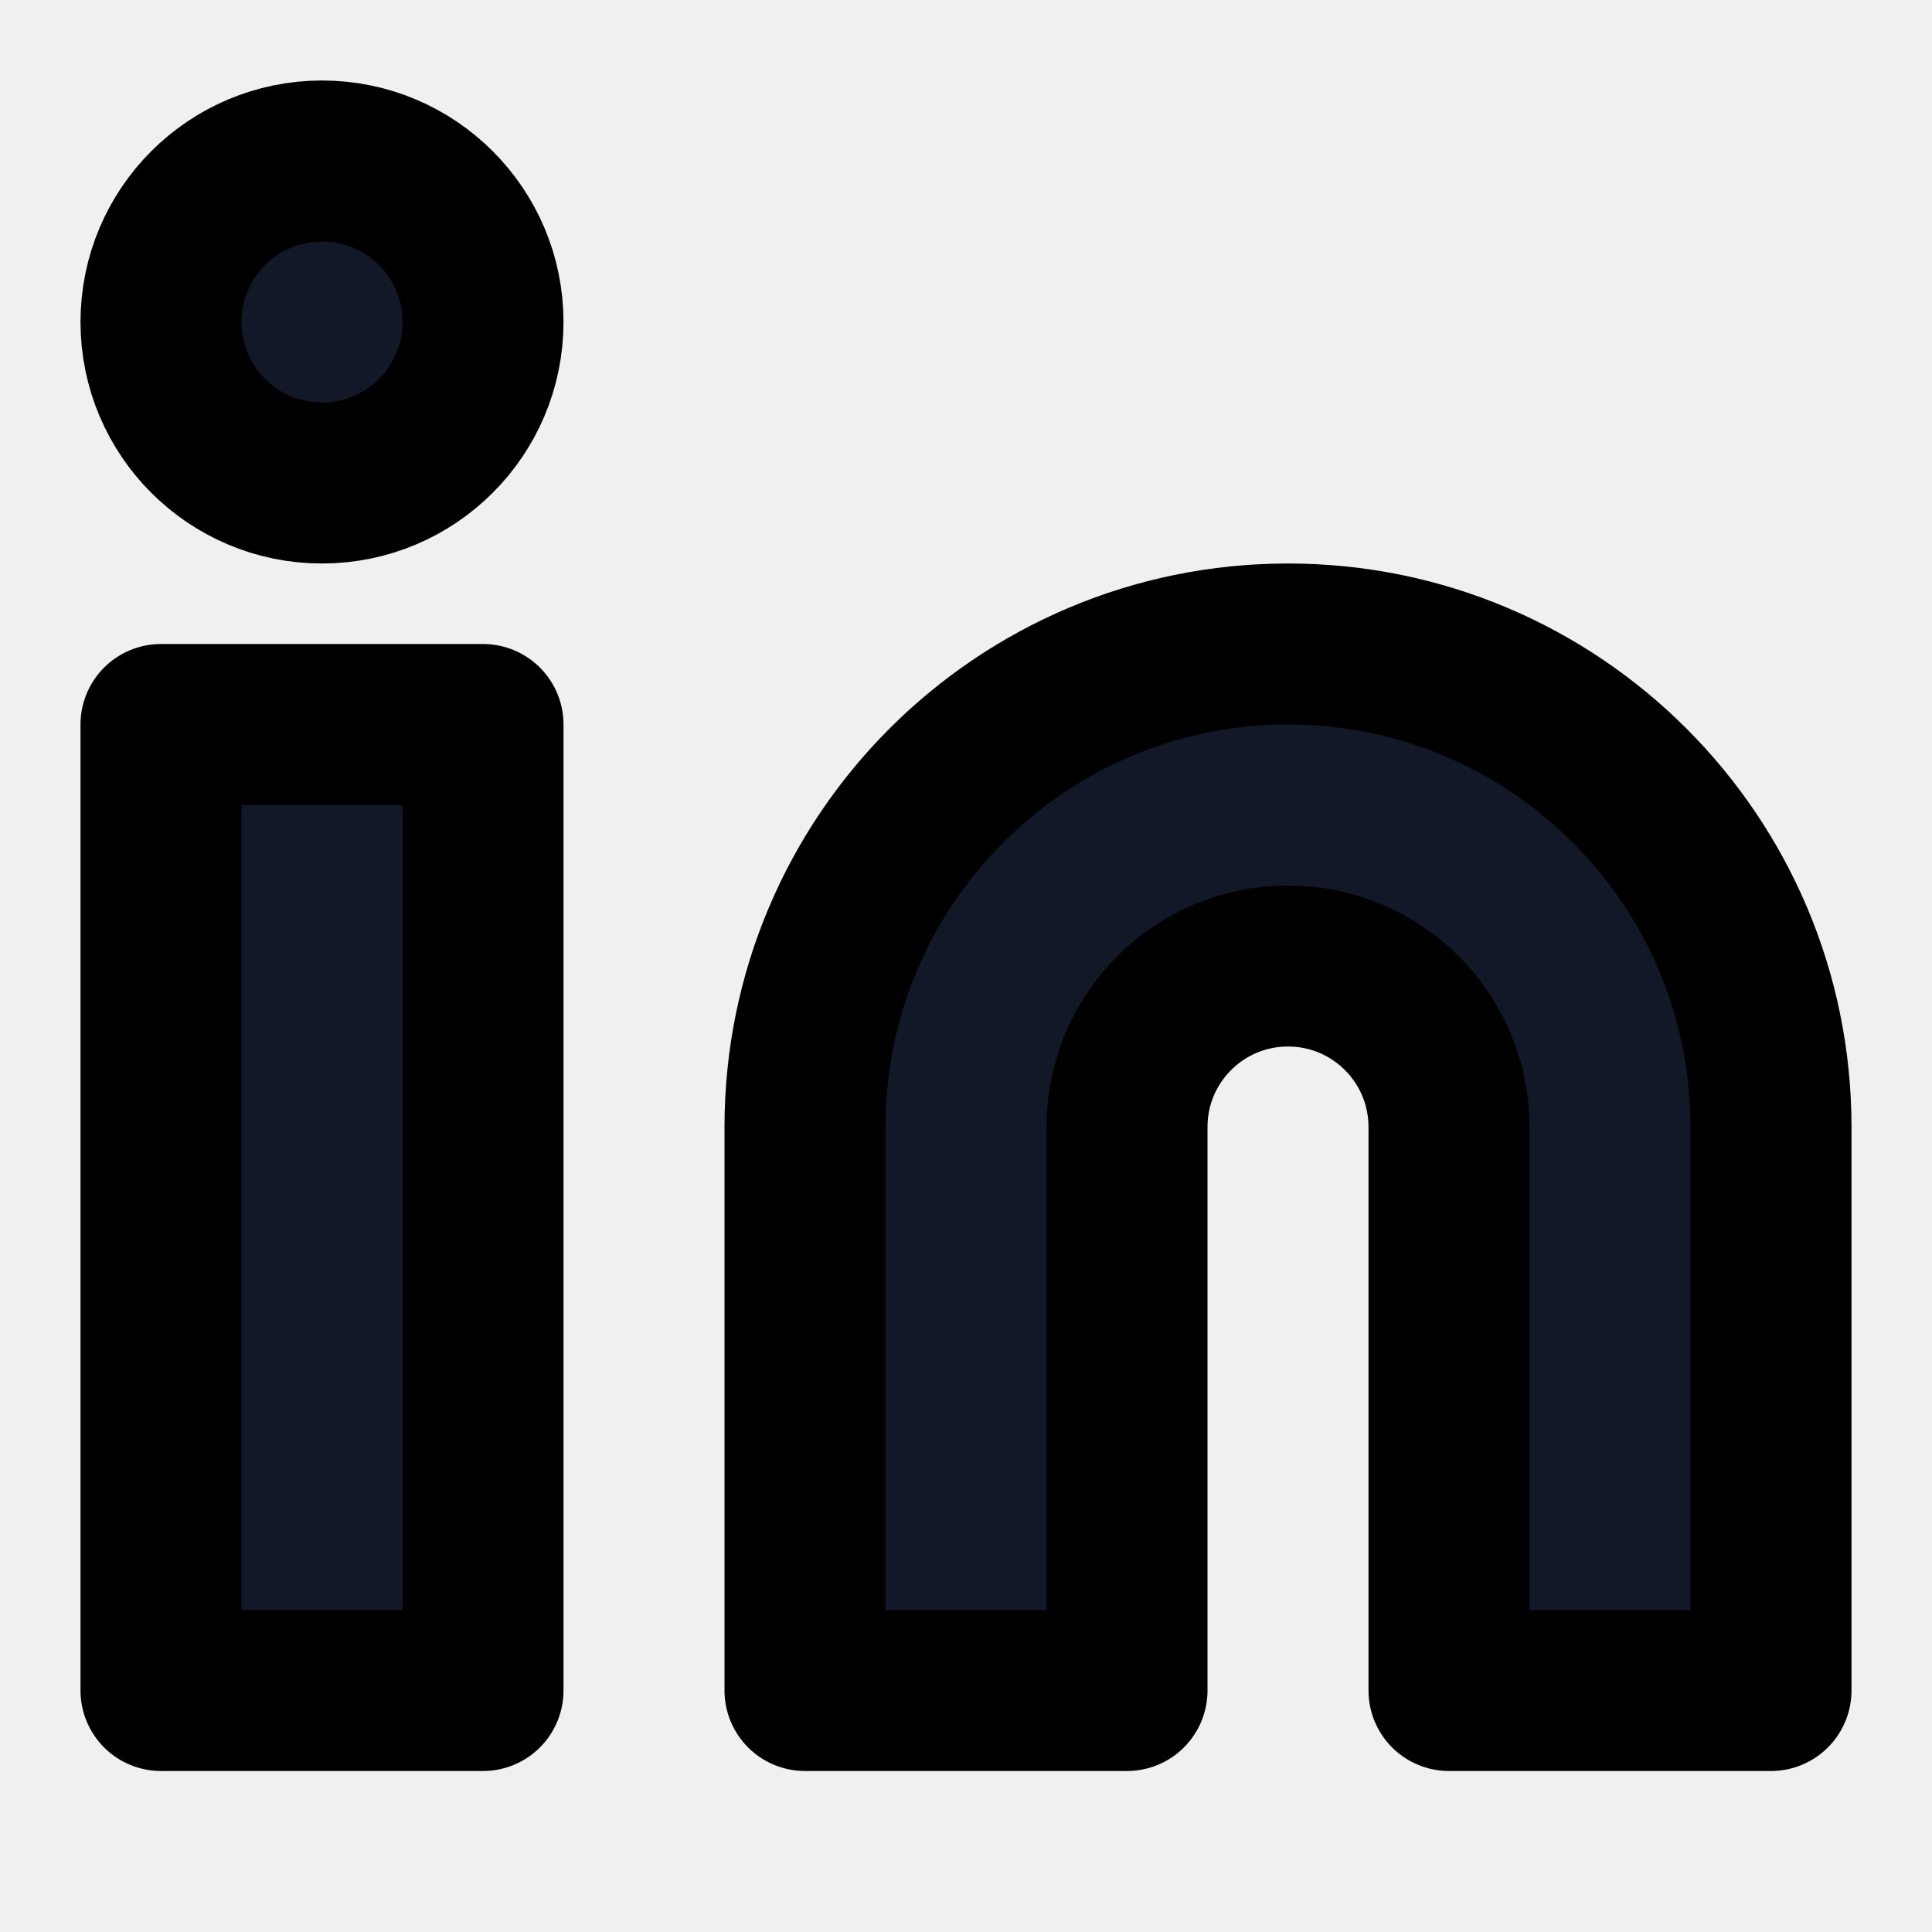
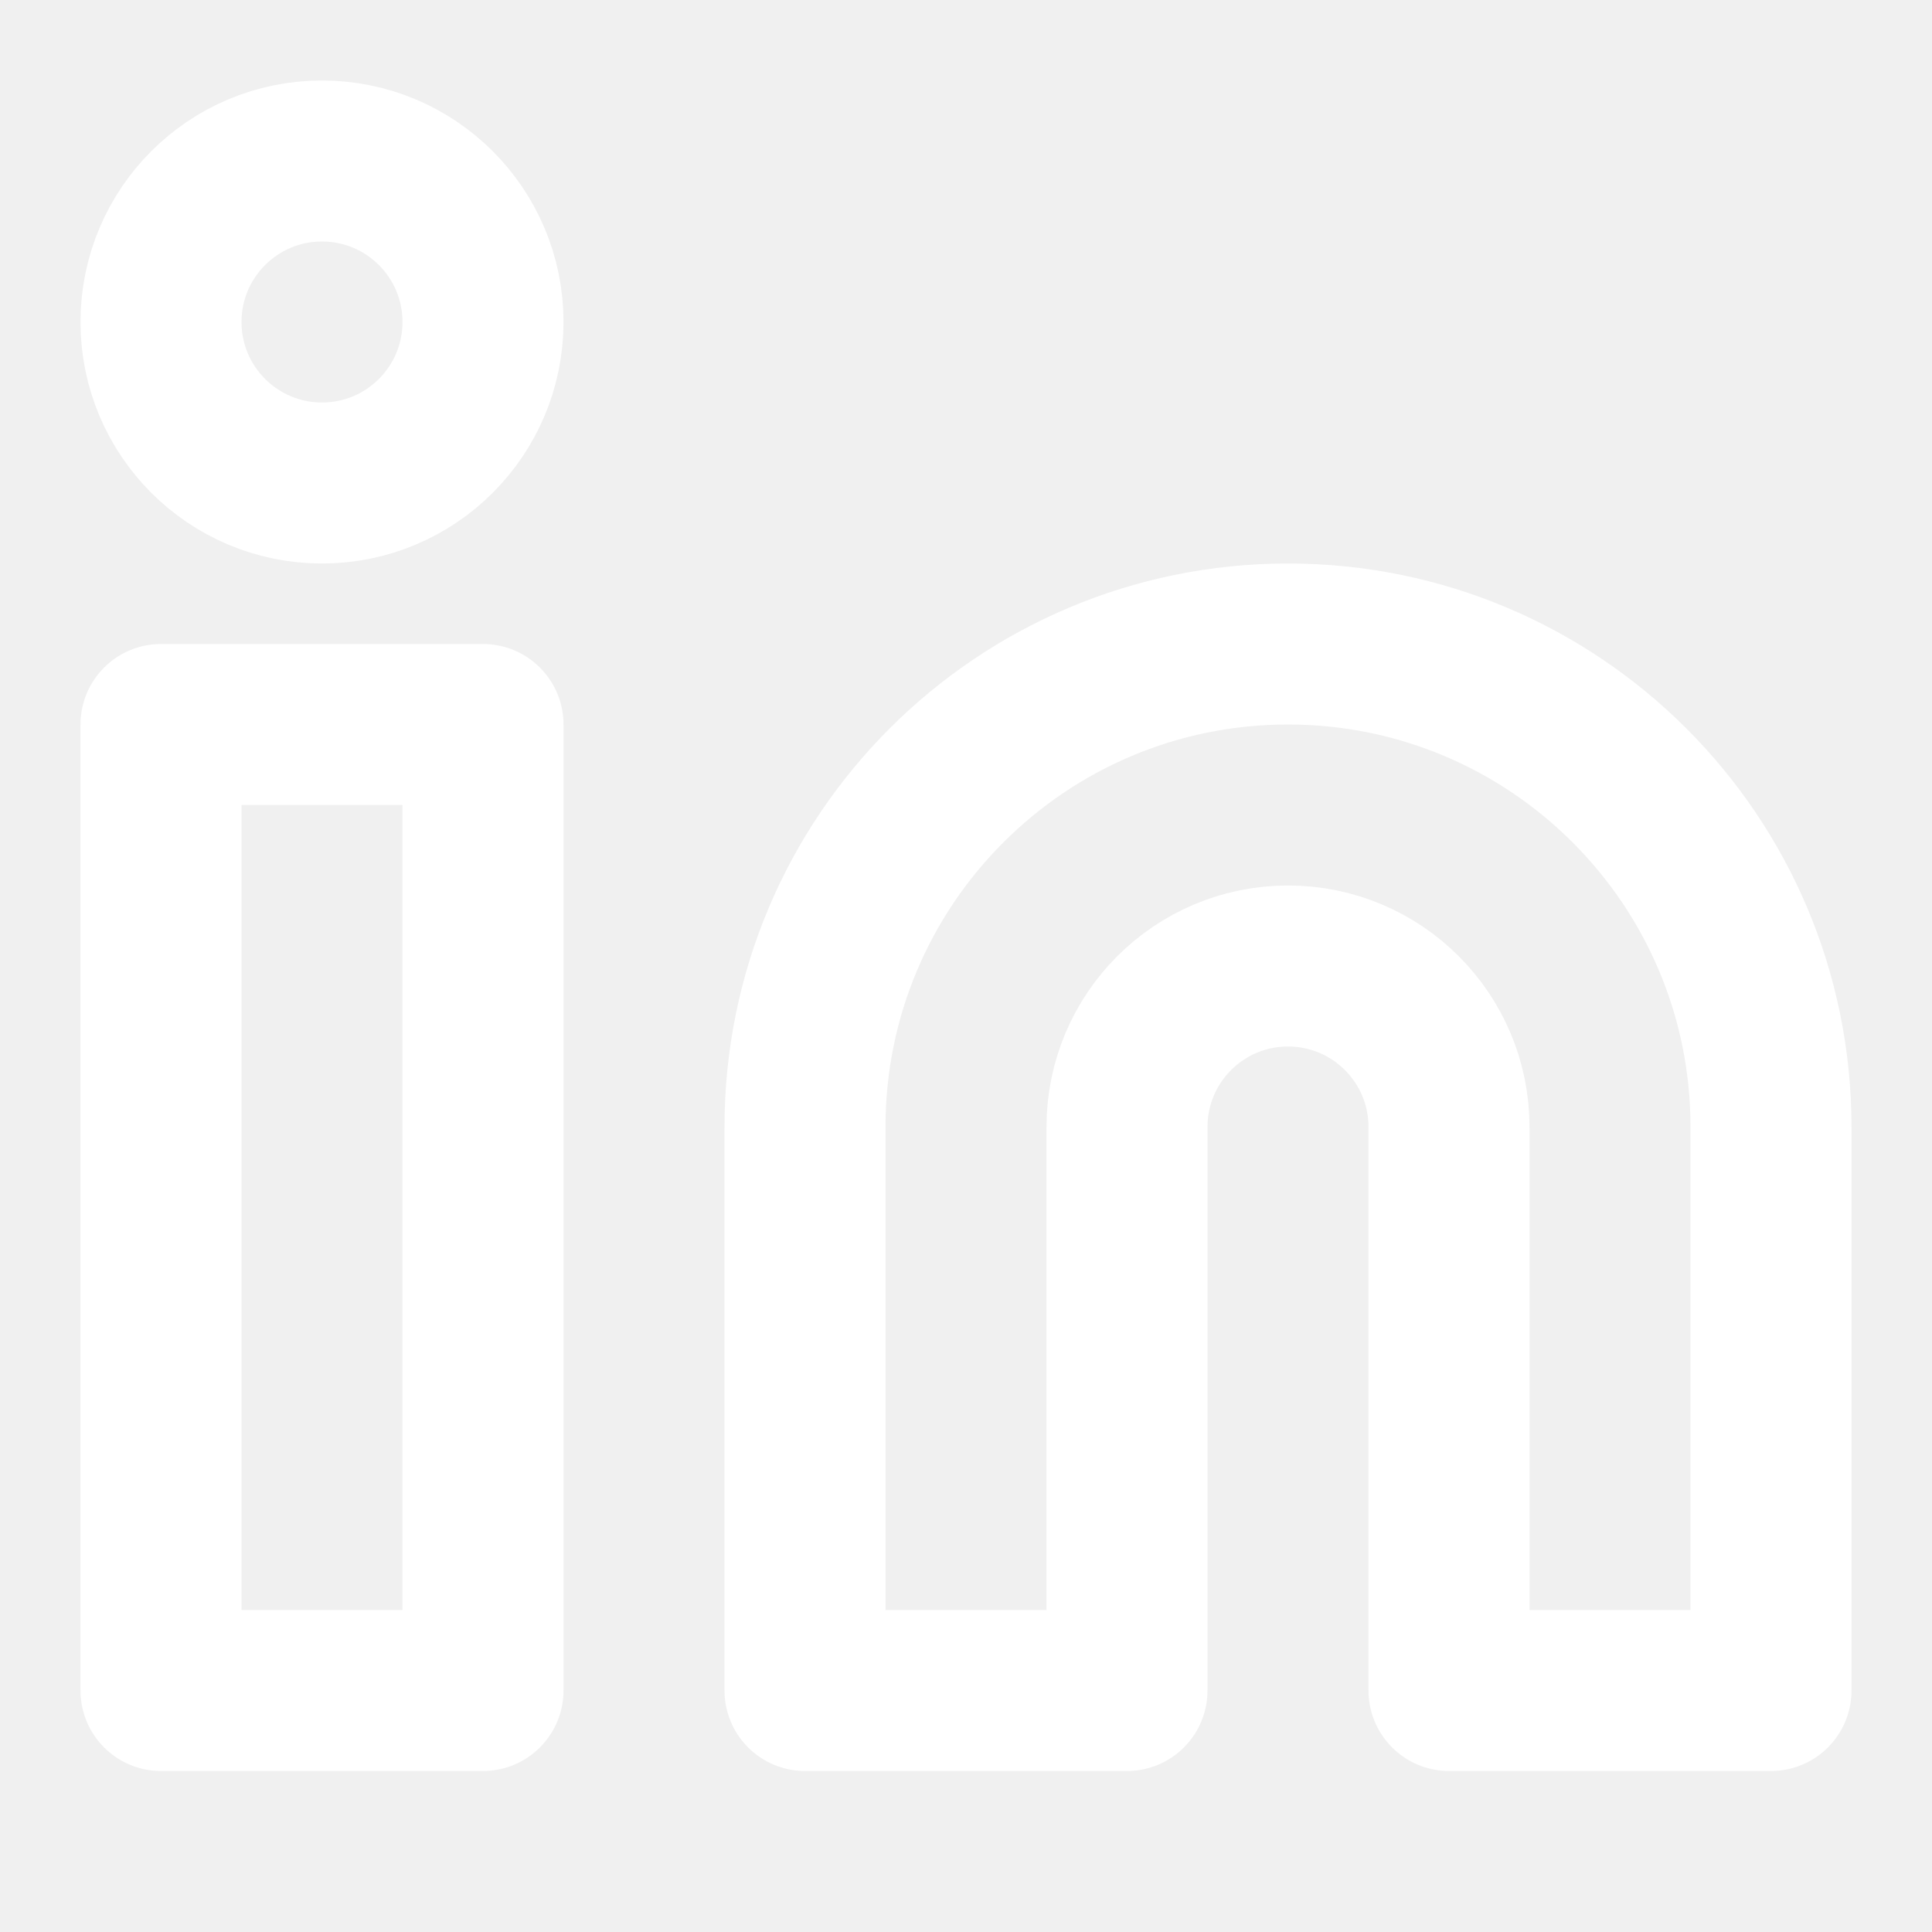
- <svg xmlns="http://www.w3.org/2000/svg" width="24" height="24" viewBox="0 0 24 24" fill="#121827" stroke="currentColor" stroke-width="2" stroke-linecap="round" stroke-linejoin="round">
+ <svg xmlns="http://www.w3.org/2000/svg" width="24" height="24" viewBox="0 0 24 24" fill="none" stroke="white" stroke-width="2" stroke-linecap="round" stroke-linejoin="round">
  <path d="M16 8a6 6 0 0 1 6 6v7h-4v-7a2 2 0 0 0-2-2 2 2 0 0 0-2 2v7h-4v-7a6 6 0 0 1 6-6z" />
  <rect x="2" y="9" width="4" height="12" />
  <circle cx="4" cy="4" r="2" />
</svg>
